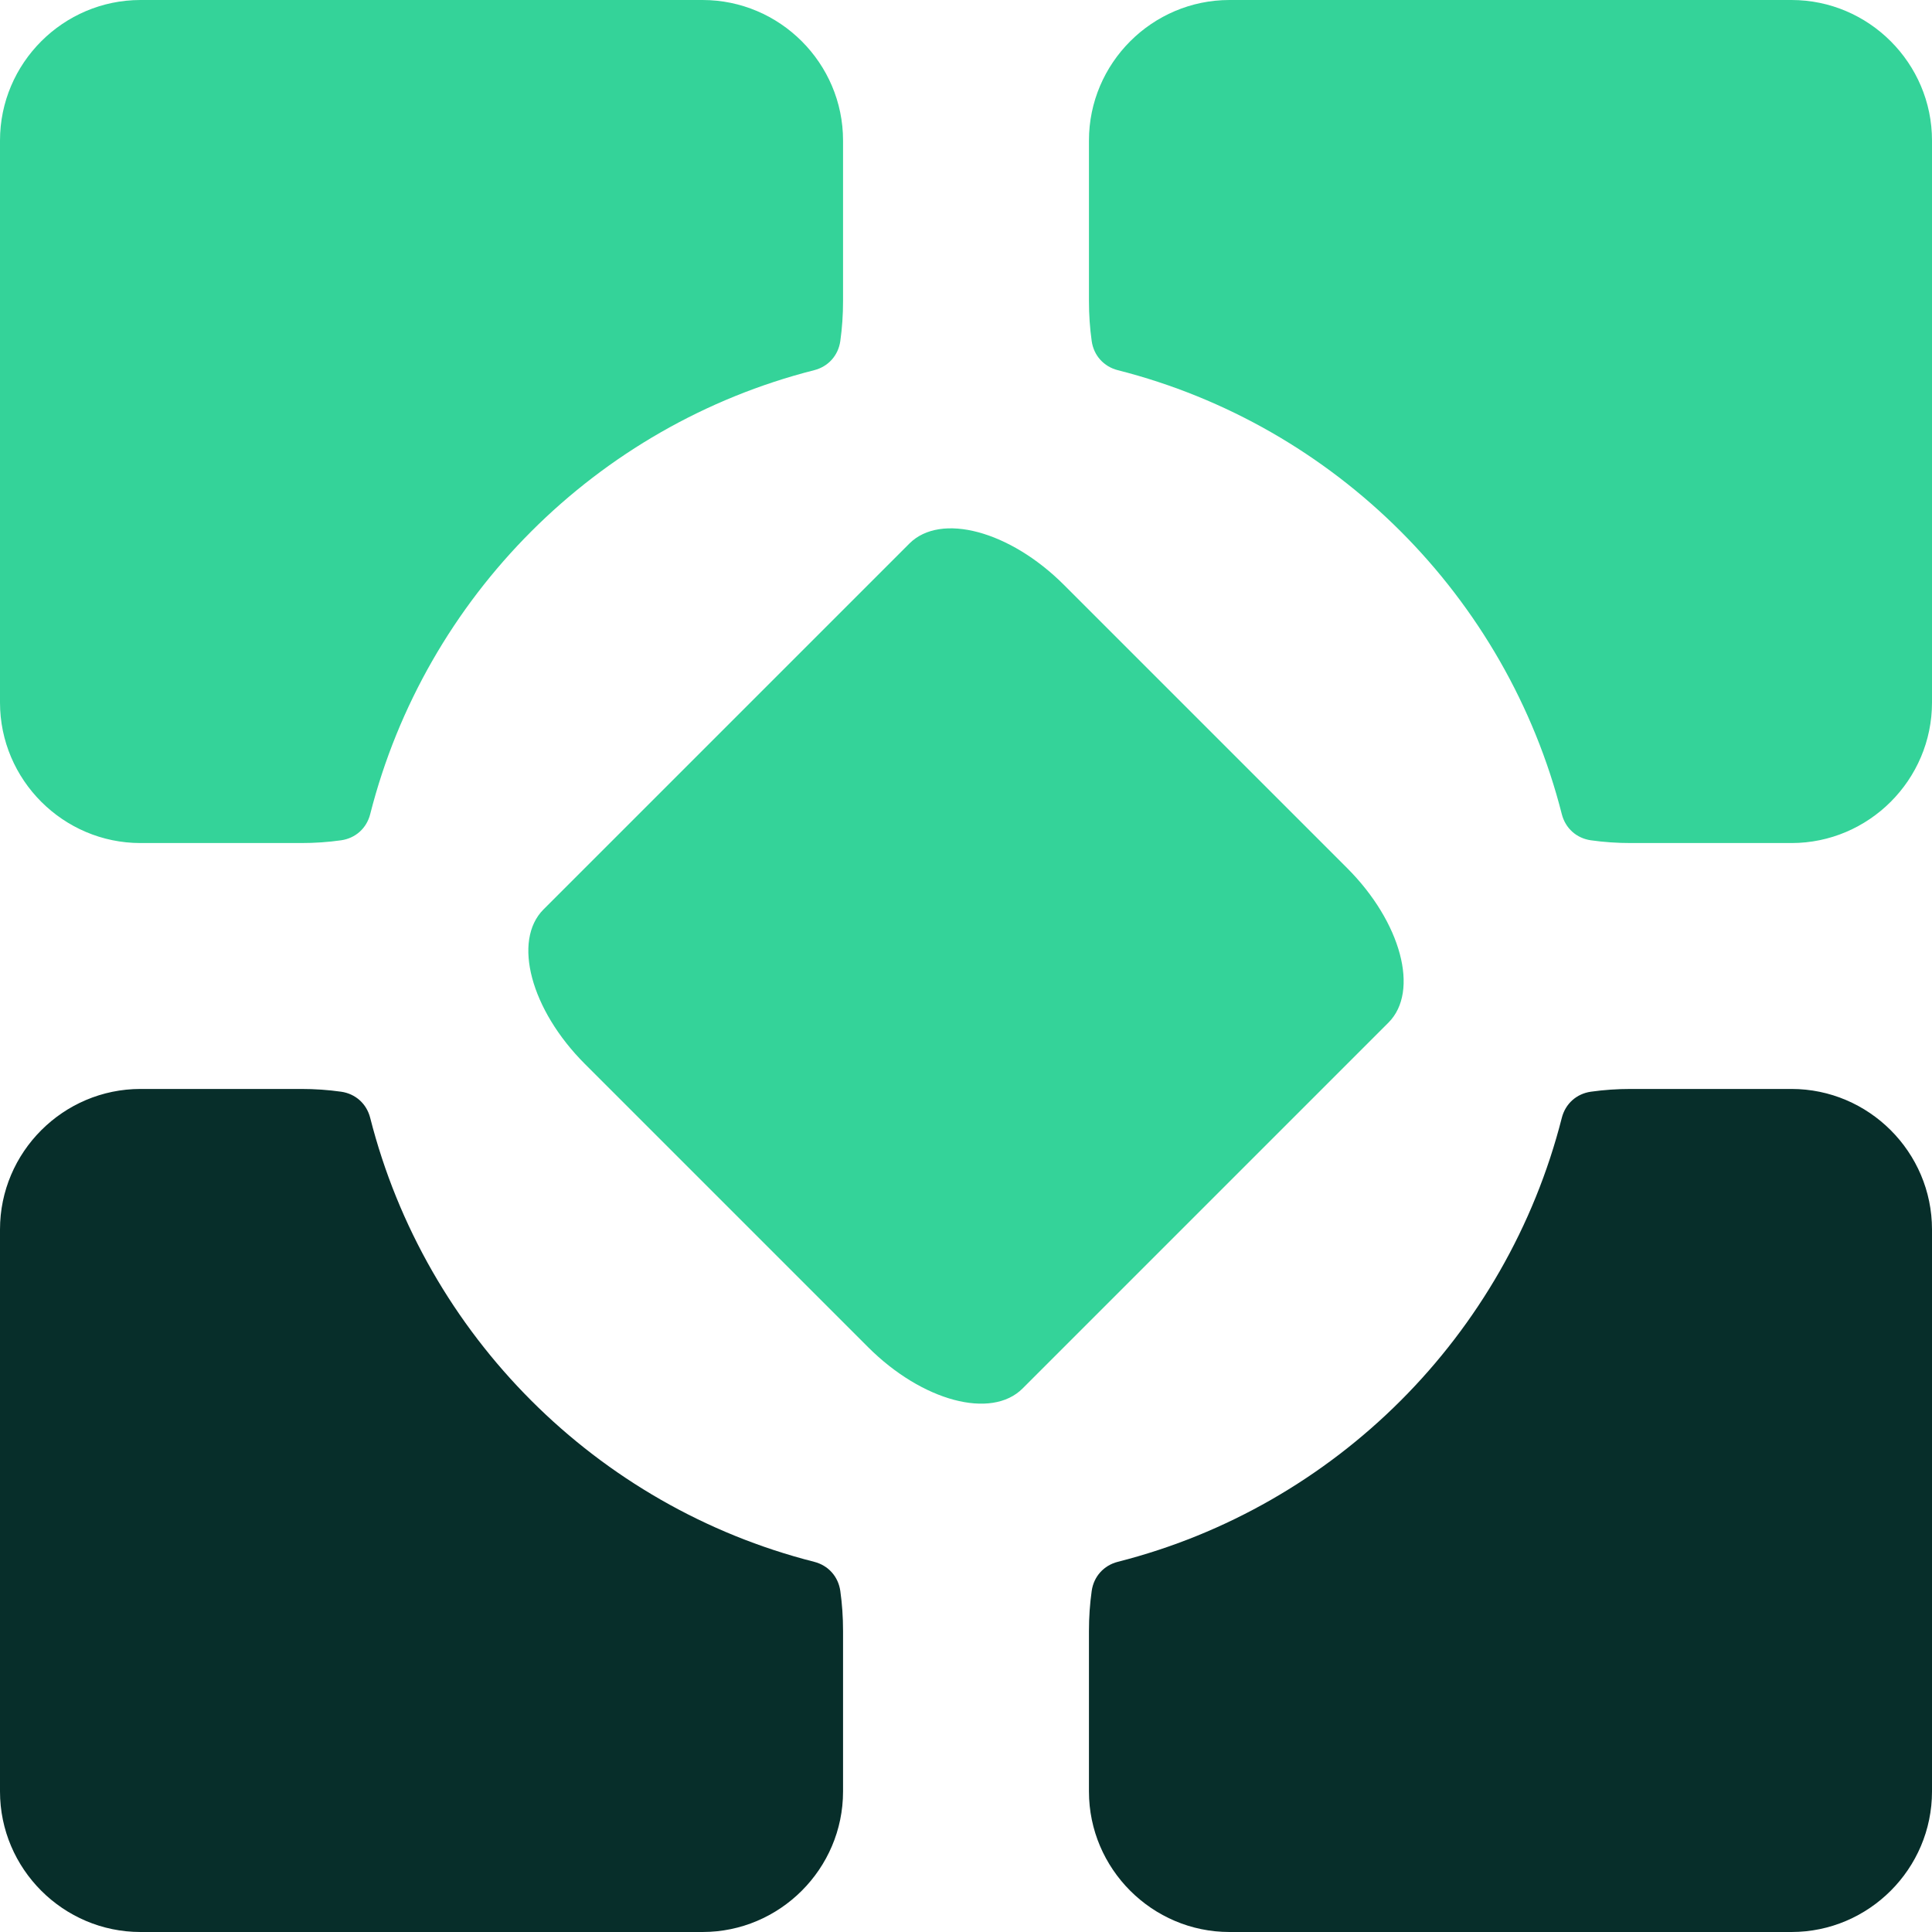
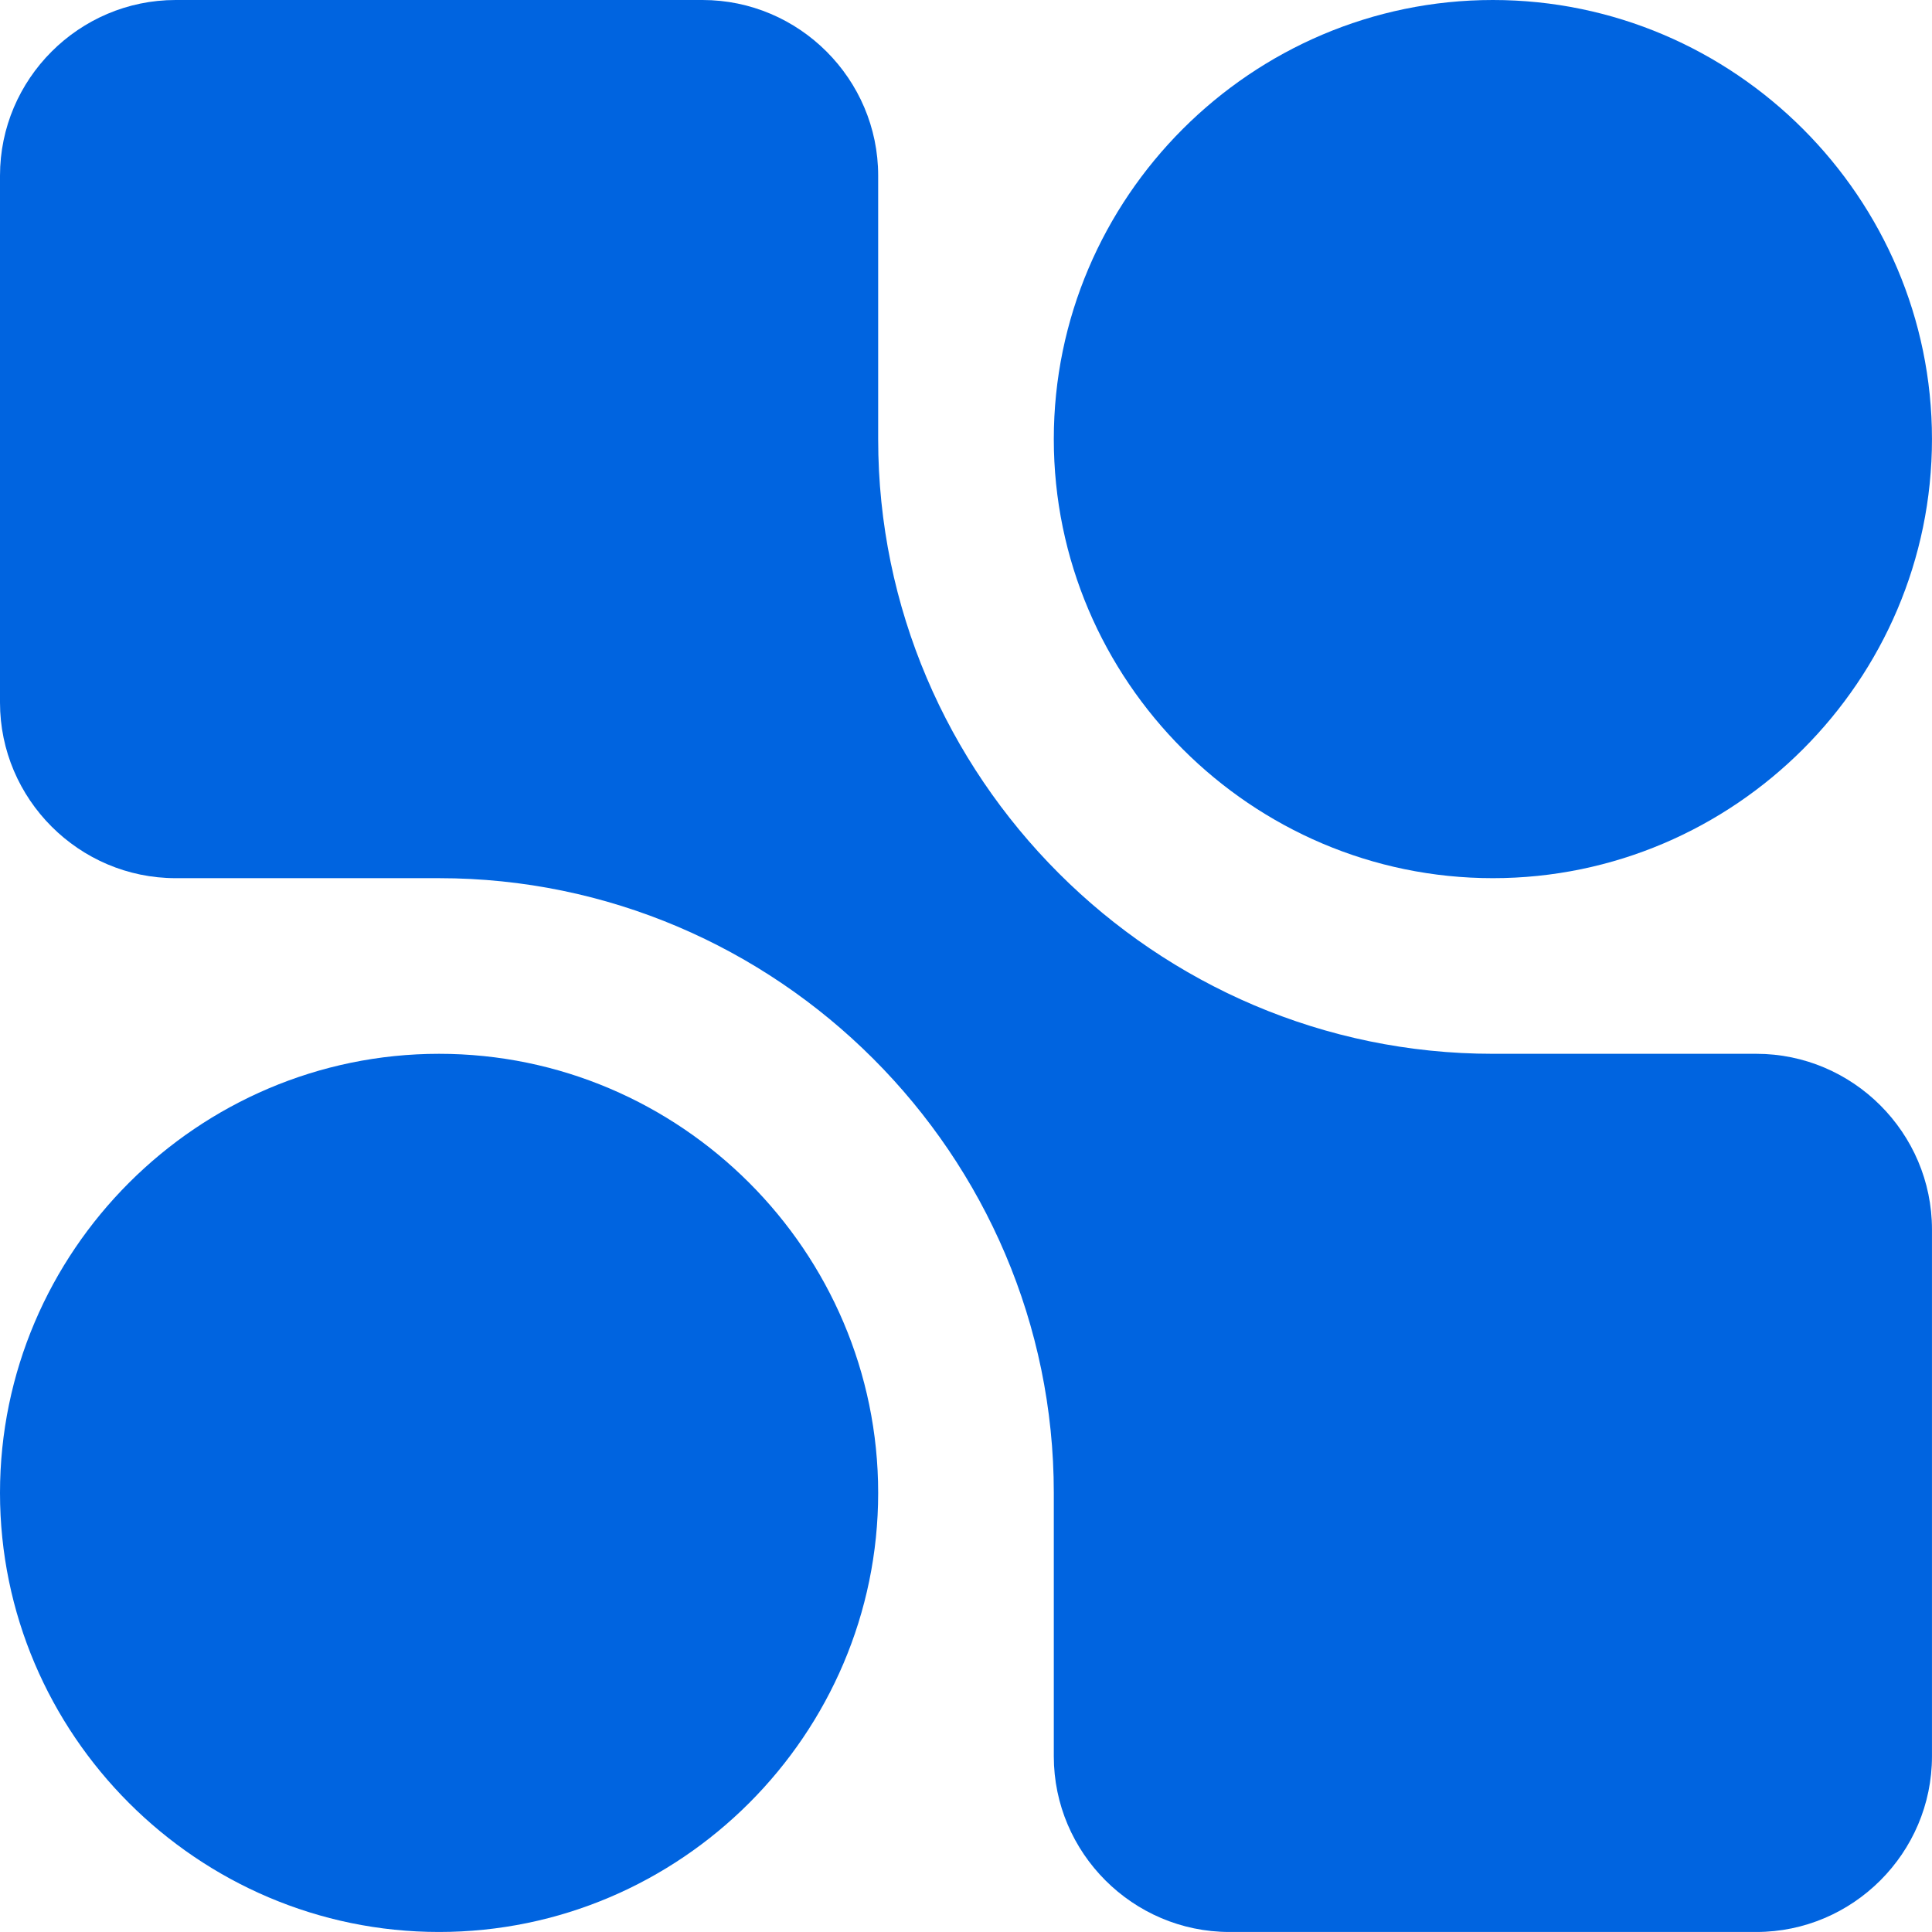
- <svg xmlns="http://www.w3.org/2000/svg" xml:space="preserve" width="46.567mm" height="46.567mm" version="1.1" style="shape-rendering:geometricPrecision; text-rendering:geometricPrecision; image-rendering:optimizeQuality; fill-rule:evenodd; clip-rule:evenodd" viewBox="0 0 632.69 632.69">
+ <svg xmlns="http://www.w3.org/2000/svg" xml:space="preserve" width="38.119mm" height="38.119mm" version="1.1" style="shape-rendering:geometricPrecision; text-rendering:geometricPrecision; image-rendering:optimizeQuality; fill-rule:evenodd; clip-rule:evenodd" viewBox="0 0 691.47 691.47">
  <defs>
    <style type="text/css">
   
-     .fil1 {fill:#072E2A}
-     .fil0 {fill:#34D399}
+     .fil0 {fill:#0064E0}
   
  </style>
  </defs>
  <g id="Capa_x0020_1">
-     <rect class="fil0" transform="matrix(0.247965 -0.247965 0.429129 0.429129 159.459 316.346)" width="632.69" height="365.59" rx="74.75" ry="74.75" />
-     <path class="fil0" d="M46.01 276.08l52.6 0c4.48,0 8.85,-0.3 13.09,-0.9 4.72,-0.67 8.36,-3.94 9.53,-8.56 18.1,-71.22 74.16,-127.29 145.39,-145.39 4.62,-1.17 7.89,-4.82 8.56,-9.53 0.6,-4.25 0.9,-8.61 0.9,-13.09l0 -52.6c0,-25.31 -20.7,-46.01 -46.01,-46.01l-184.06 0c-25.31,0 -46.01,20.7 -46.01,46.01l0 184.06c0,25.31 20.7,46.01 46.01,46.01z" />
-     <path class="fil0" d="M586.68 276.08l-52.6 0c-4.48,0 -8.85,-0.3 -13.09,-0.9 -4.72,-0.67 -8.36,-3.94 -9.53,-8.56 -18.1,-71.22 -74.16,-127.29 -145.39,-145.39 -4.62,-1.17 -7.89,-4.82 -8.56,-9.53 -0.6,-4.25 -0.9,-8.61 -0.9,-13.09l0 -52.6c0,-25.31 20.7,-46.01 46.01,-46.01l184.06 0c25.31,0 46.01,20.7 46.01,46.01l0 184.06c0,25.31 -20.7,46.01 -46.01,46.01z" />
-     <path class="fil1" d="M46.01 356.61l52.6 0c4.48,0 8.85,0.3 13.09,0.9 4.72,0.67 8.36,3.94 9.53,8.56 18.1,71.22 74.16,127.29 145.39,145.39 4.62,1.17 7.89,4.82 8.56,9.53 0.6,4.25 0.9,8.61 0.9,13.09l0 52.6c0,25.31 -20.7,46.01 -46.01,46.01l-184.06 0c-25.31,0 -46.01,-20.7 -46.01,-46.01l0 -184.06c0,-25.31 20.7,-46.01 46.01,-46.01z" />
-     <path class="fil1" d="M586.68 356.61l-52.6 0c-4.48,0 -8.85,0.3 -13.09,0.9 -4.72,0.67 -8.36,3.94 -9.53,8.56 -18.1,71.22 -74.16,127.29 -145.39,145.39 -4.62,1.17 -7.89,4.82 -8.56,9.53 -0.6,4.25 -0.9,8.61 -0.9,13.09l0 52.6c0,25.31 20.7,46.01 46.01,46.01l184.06 0c25.31,0 46.01,-20.7 46.01,-46.01l0 -184.06c0,-25.31 -20.7,-46.01 -46.01,-46.01z" />
+     <path class="fil0" d="M534.31 377.16l0 0 94.29 0c34.57,0 62.86,28.29 62.86,62.86l0 188.58c0,34.57 -28.29,62.86 -62.86,62.86l-188.58 0c-34.57,0 -62.86,-28.29 -62.86,-62.86l0 -94.29 0 -0c0,-121.01 -99,-220.01 -220.01,-220.01l-0 0 -94.29 0c-34.57,0 -62.86,-28.29 -62.86,-62.86l0 -188.58c0,-34.57 28.29,-62.86 62.86,-62.86l188.58 0c34.57,0 62.86,28.29 62.86,62.86l0 94.29 0 0c0,121.01 99,220.01 220.01,220.01z" />
+     <path class="fil0" d="M157.15 377.16l0 0c86.43,0 157.15,70.72 157.15,157.15l0 0c0,86.43 -70.72,157.15 -157.15,157.15l-0 0c-86.43,0 -157.15,-70.72 -157.15,-157.15l0 -0c0,-86.43 70.72,-157.15 157.15,-157.15z" />
+     <path class="fil0" d="M534.31 0l0 0c86.43,0 157.15,70.72 157.15,157.15l0 0c0,86.43 -70.72,157.15 -157.15,157.15l-0 0c-86.43,0 -157.15,-70.72 -157.15,-157.15l0 -0c0,-86.43 70.72,-157.15 157.15,-157.15z" />
  </g>
</svg>
